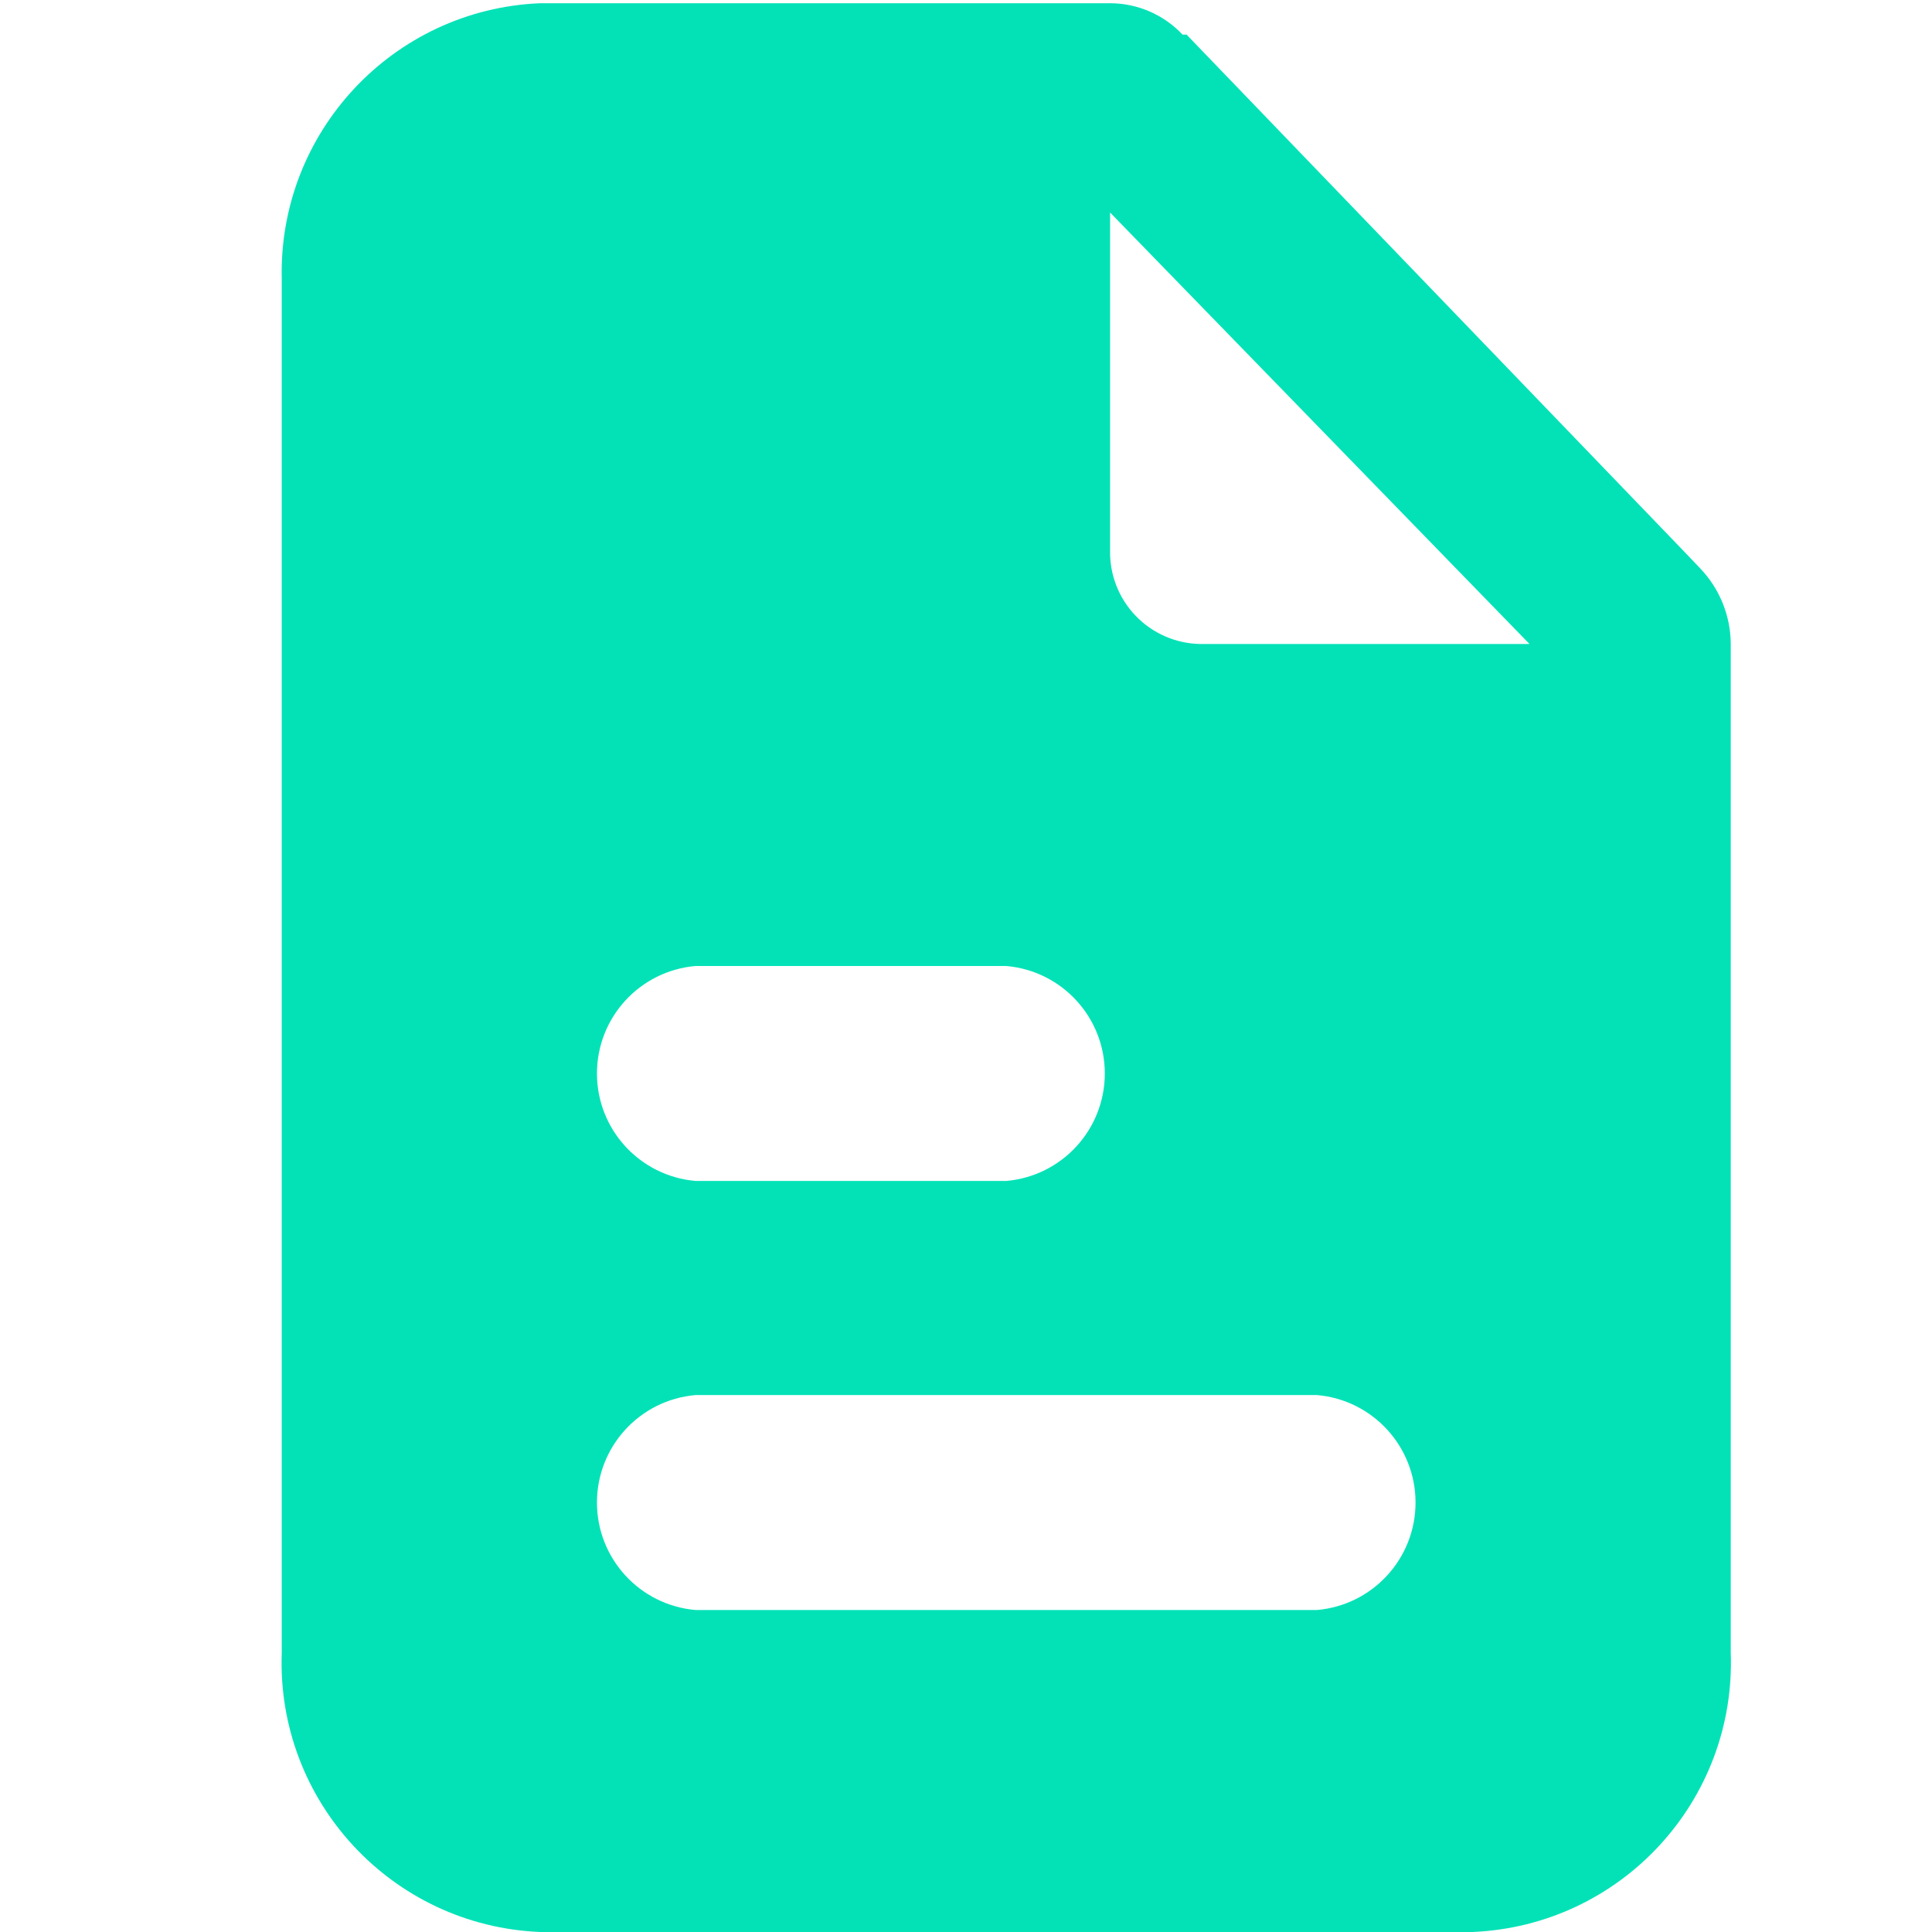
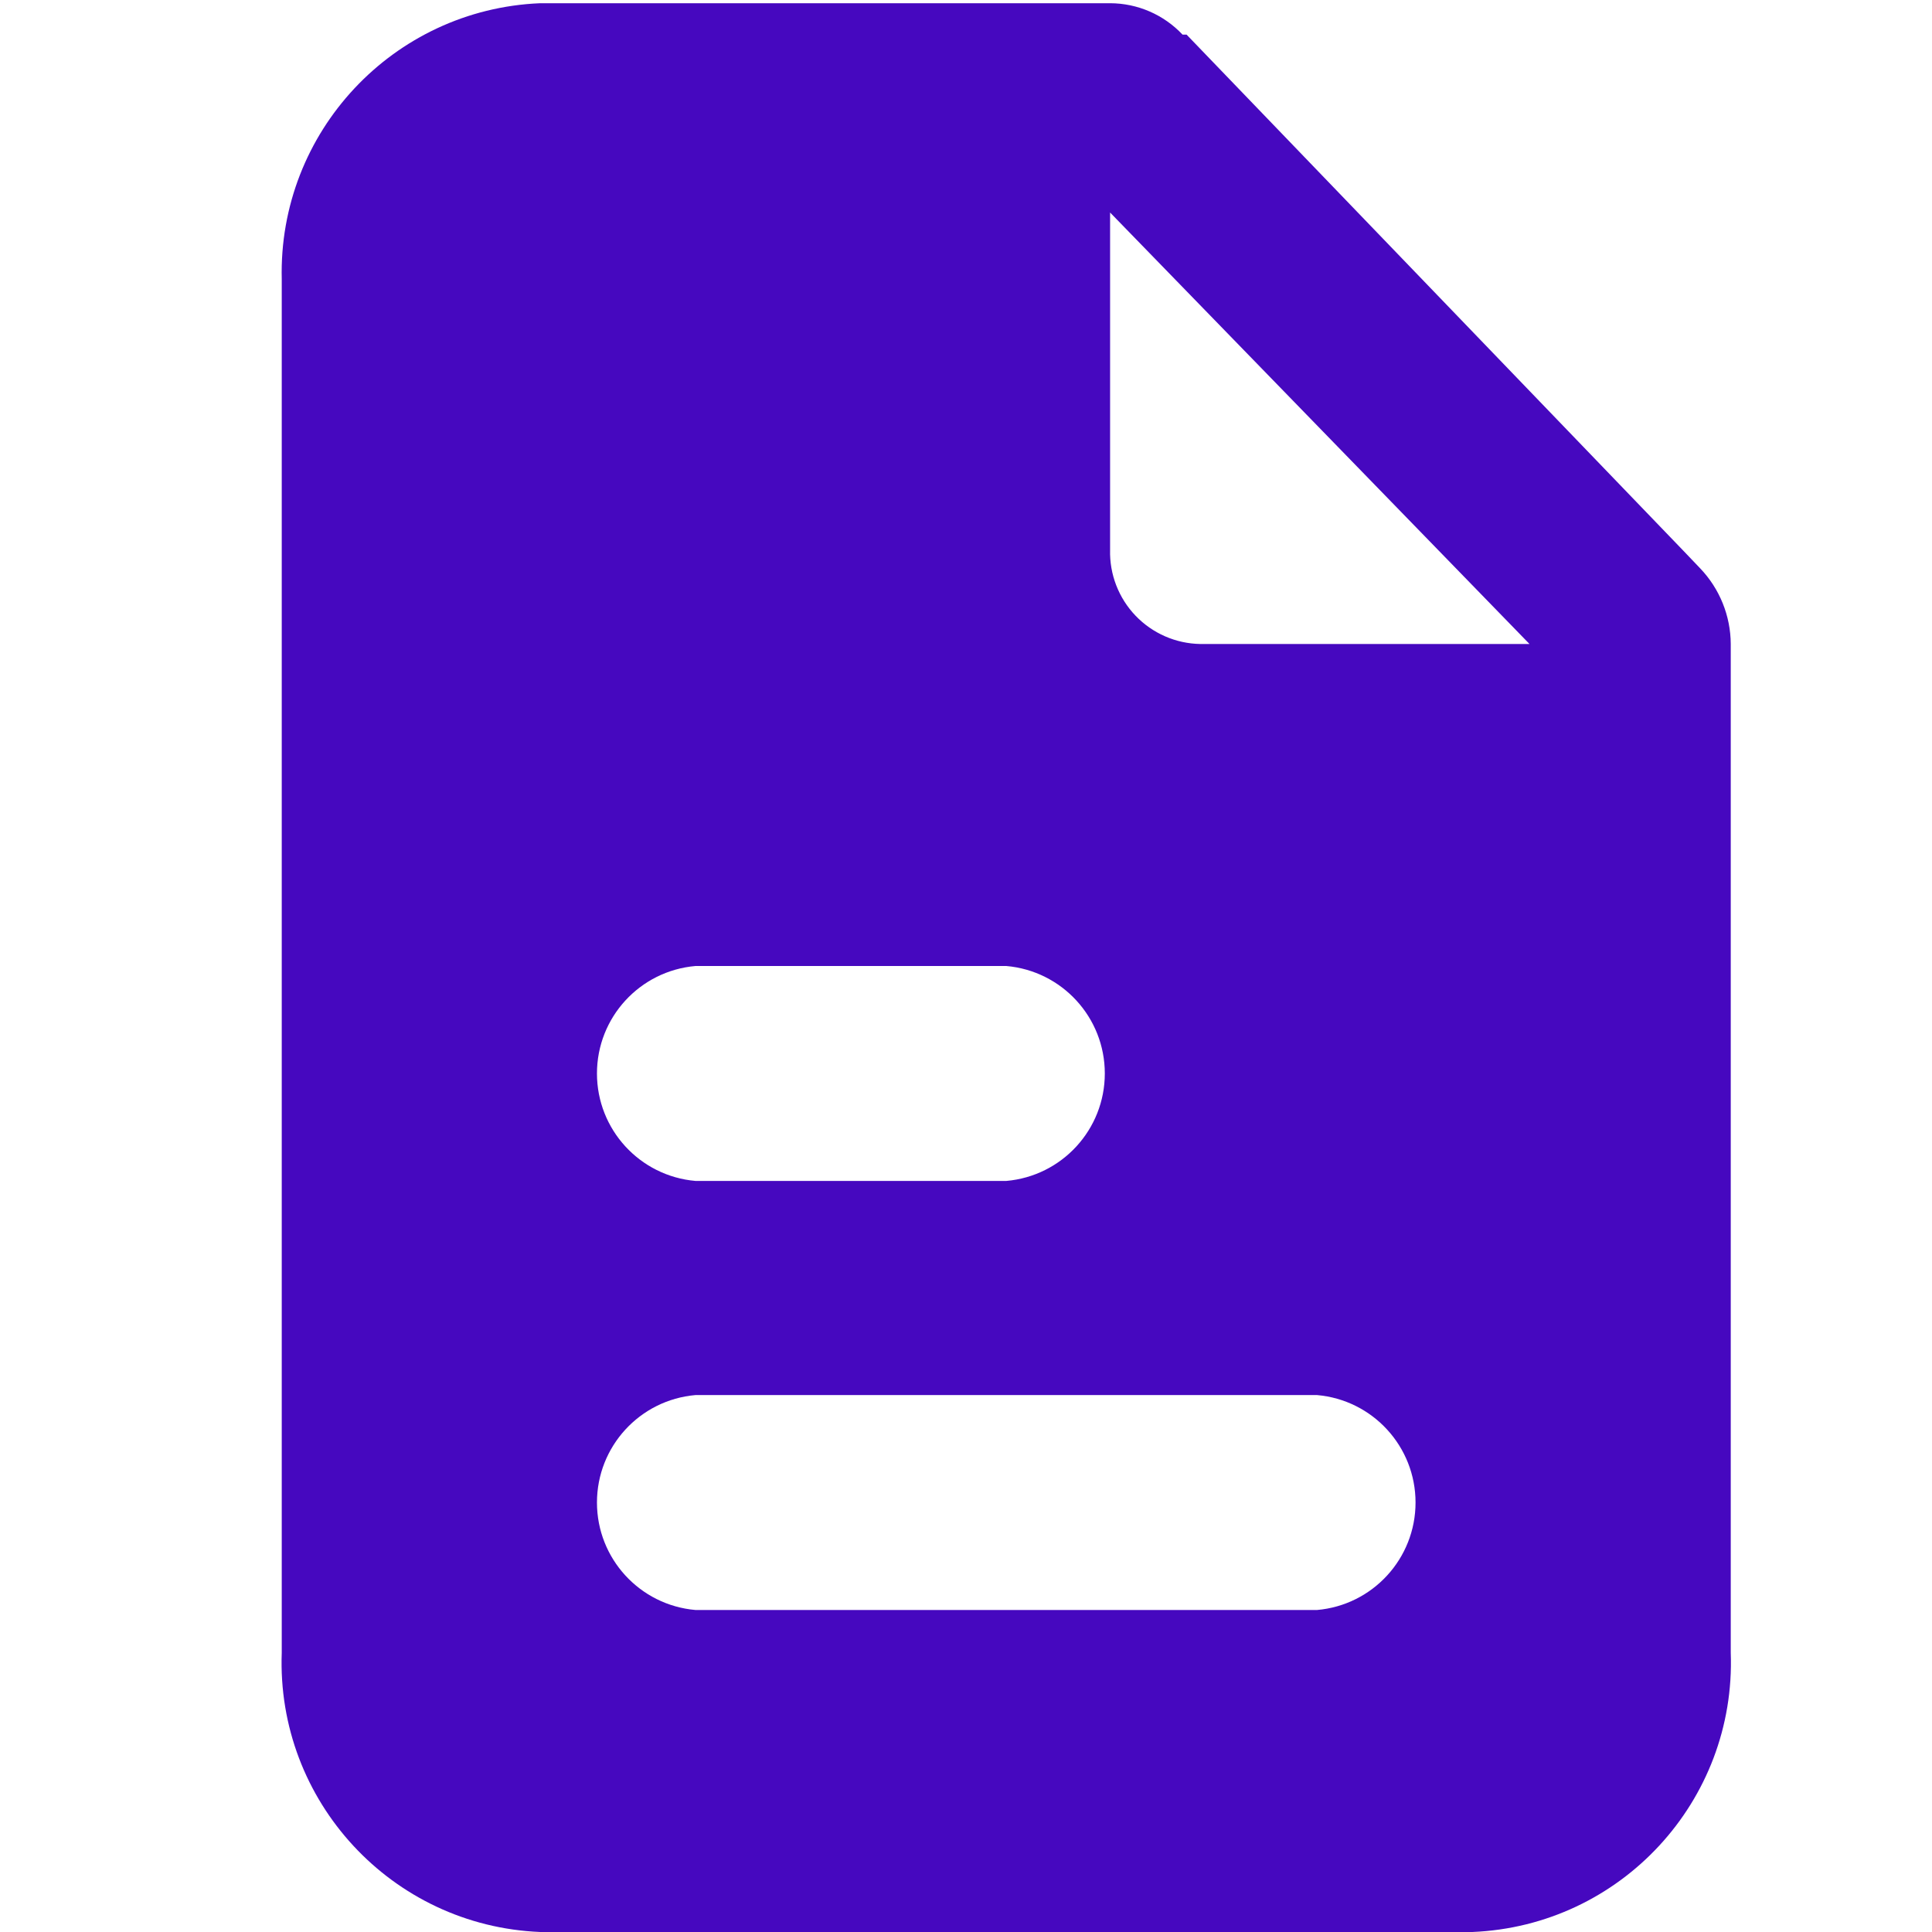
<svg xmlns="http://www.w3.org/2000/svg" viewBox="0 0 24 24">
  <defs>
-     <style>.cls-1{fill:#03e2b7;}</style>
+     <style>.cls-1{fill:#4608BF;}</style>
  </defs>
  <g id="Layer_1" data-name="Layer 1">
    <path class="cls-1" d="M21.12,7.06l-.21-.22L14.74.43l-.05,0a1.24,1.24,0,0,0-.9-.39H6.71A3.35,3.35,0,0,0,3.5,3.47V20.53A3.35,3.35,0,0,0,6.71,24H18.29a3.35,3.35,0,0,0,3.21-3.47V8A1.37,1.37,0,0,0,21.12,7.06ZM8.64,12H12.5a1.34,1.34,0,0,1,0,2.67H8.64a1.34,1.34,0,0,1,0-2.67Zm7.72,8H8.64a1.34,1.34,0,0,1,0-2.67h7.72a1.34,1.34,0,0,1,0,2.67ZM14.91,8a1.14,1.14,0,0,1-1.12-1.17V2.64L19,8Z" />
  </g>
</svg>
